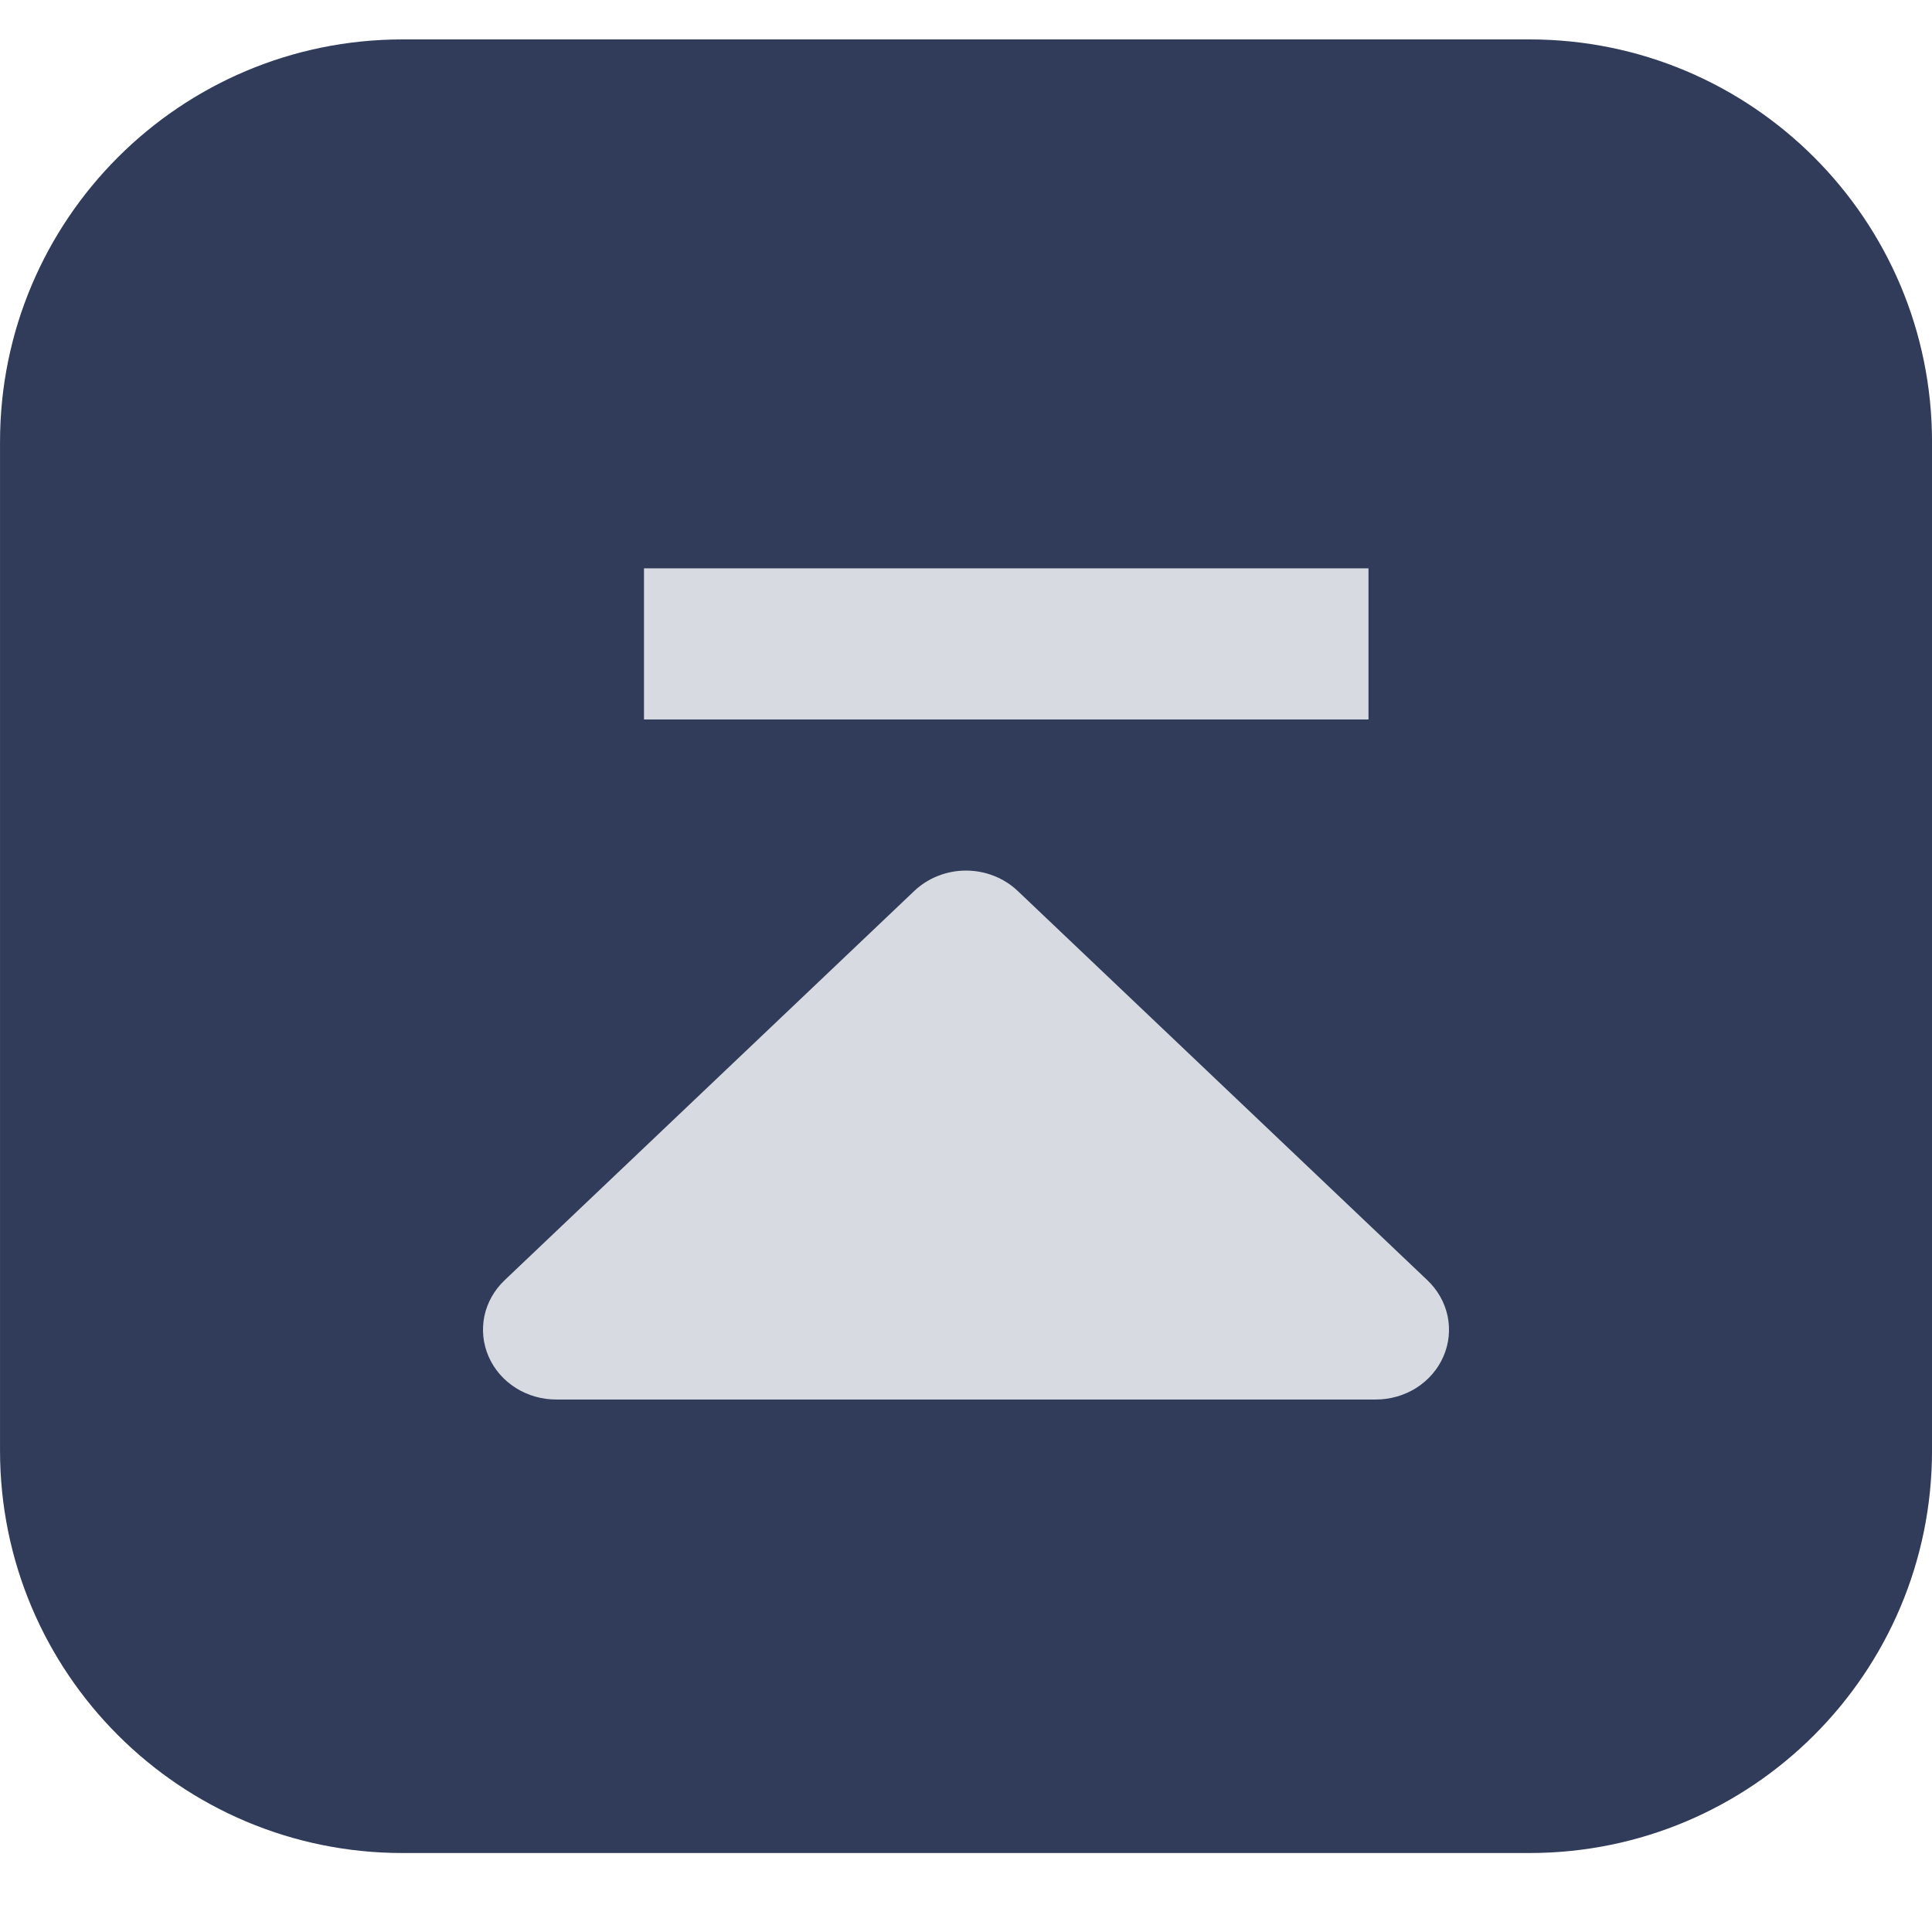
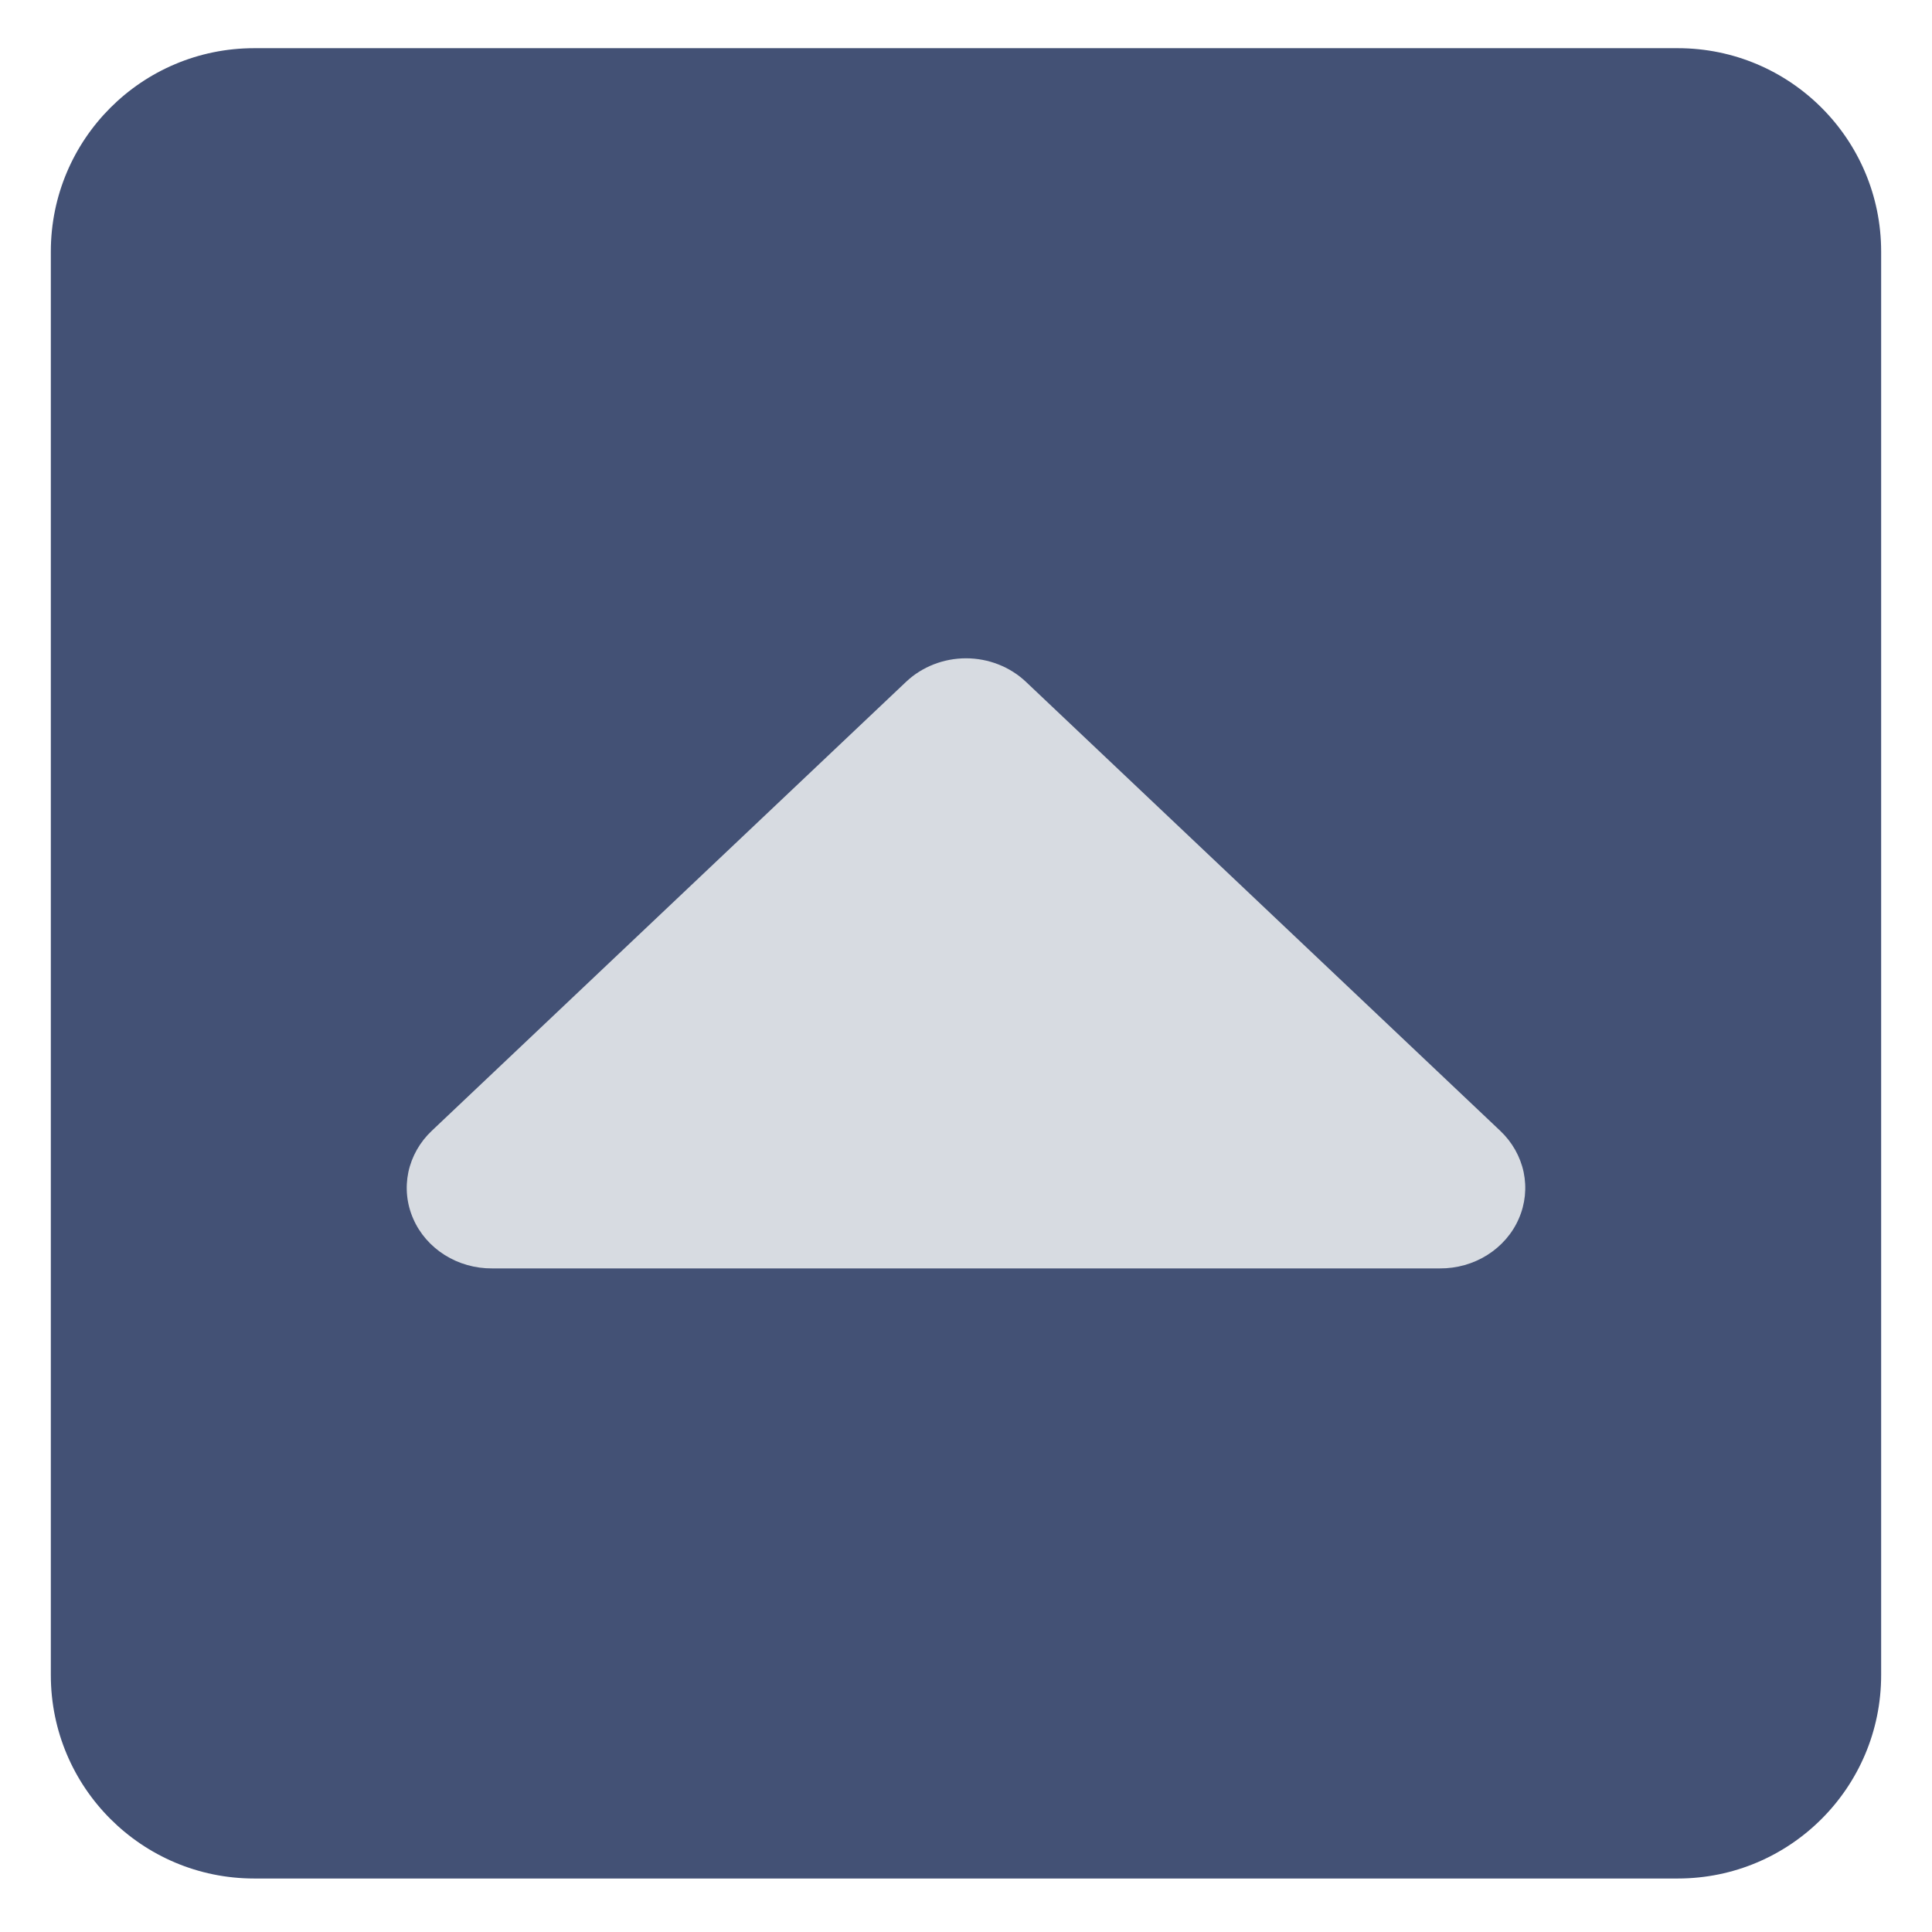
- <svg xmlns="http://www.w3.org/2000/svg" width="18" height="18" viewBox="0 0 18 18" fill="none">
-   <rect x="18" y="0.367" width="16.897" height="18" rx="3.75" transform="rotate(90 18 0.367188)" fill="#313C5A" />
-   <path d="M5.187 13.039L12.813 13.039C12.949 13.04 13.082 13.002 13.195 12.931C13.308 12.859 13.396 12.758 13.448 12.638C13.5 12.519 13.513 12.388 13.487 12.261C13.46 12.134 13.394 12.018 13.298 11.927L9.481 8.3C9.353 8.179 9.18 8.111 9 8.111C8.82 8.111 8.647 8.179 8.519 8.3L4.702 11.927C4.606 12.018 4.54 12.134 4.513 12.261C4.487 12.388 4.5 12.519 4.552 12.638C4.604 12.758 4.692 12.859 4.805 12.931C4.918 13.002 5.051 13.04 5.187 13.039Z" fill="#D7DBE1" />
-   <rect x="6" y="6.703" width="1.408" height="6.75" transform="rotate(-90 6 6.70312)" fill="#D7DBE1" />
+ <svg xmlns="http://www.w3.org/2000/svg" width="19" height="19" viewBox="0 0 19 19" fill="none">
+   <rect x="18.5" y="0.474" width="18" height="18" rx="2" transform="rotate(90 18.5 0.473877)" fill="#435175" />
+   <path d="M4.839 12.474L14.161 12.474C14.326 12.475 14.489 12.429 14.627 12.342C14.765 12.255 14.873 12.131 14.936 11.986C15 11.841 15.016 11.681 14.984 11.527C14.951 11.373 14.871 11.231 14.753 11.12L10.088 6.704C9.932 6.557 9.72 6.474 9.5 6.474C9.28 6.474 9.068 6.557 8.912 6.704L4.247 11.12C4.129 11.231 4.049 11.373 4.016 11.527C3.984 11.681 4 11.841 4.064 11.986C4.127 12.131 4.235 12.255 4.373 12.342C4.511 12.429 4.674 12.475 4.839 12.474Z" fill="#D7DBE1" />
</svg>
